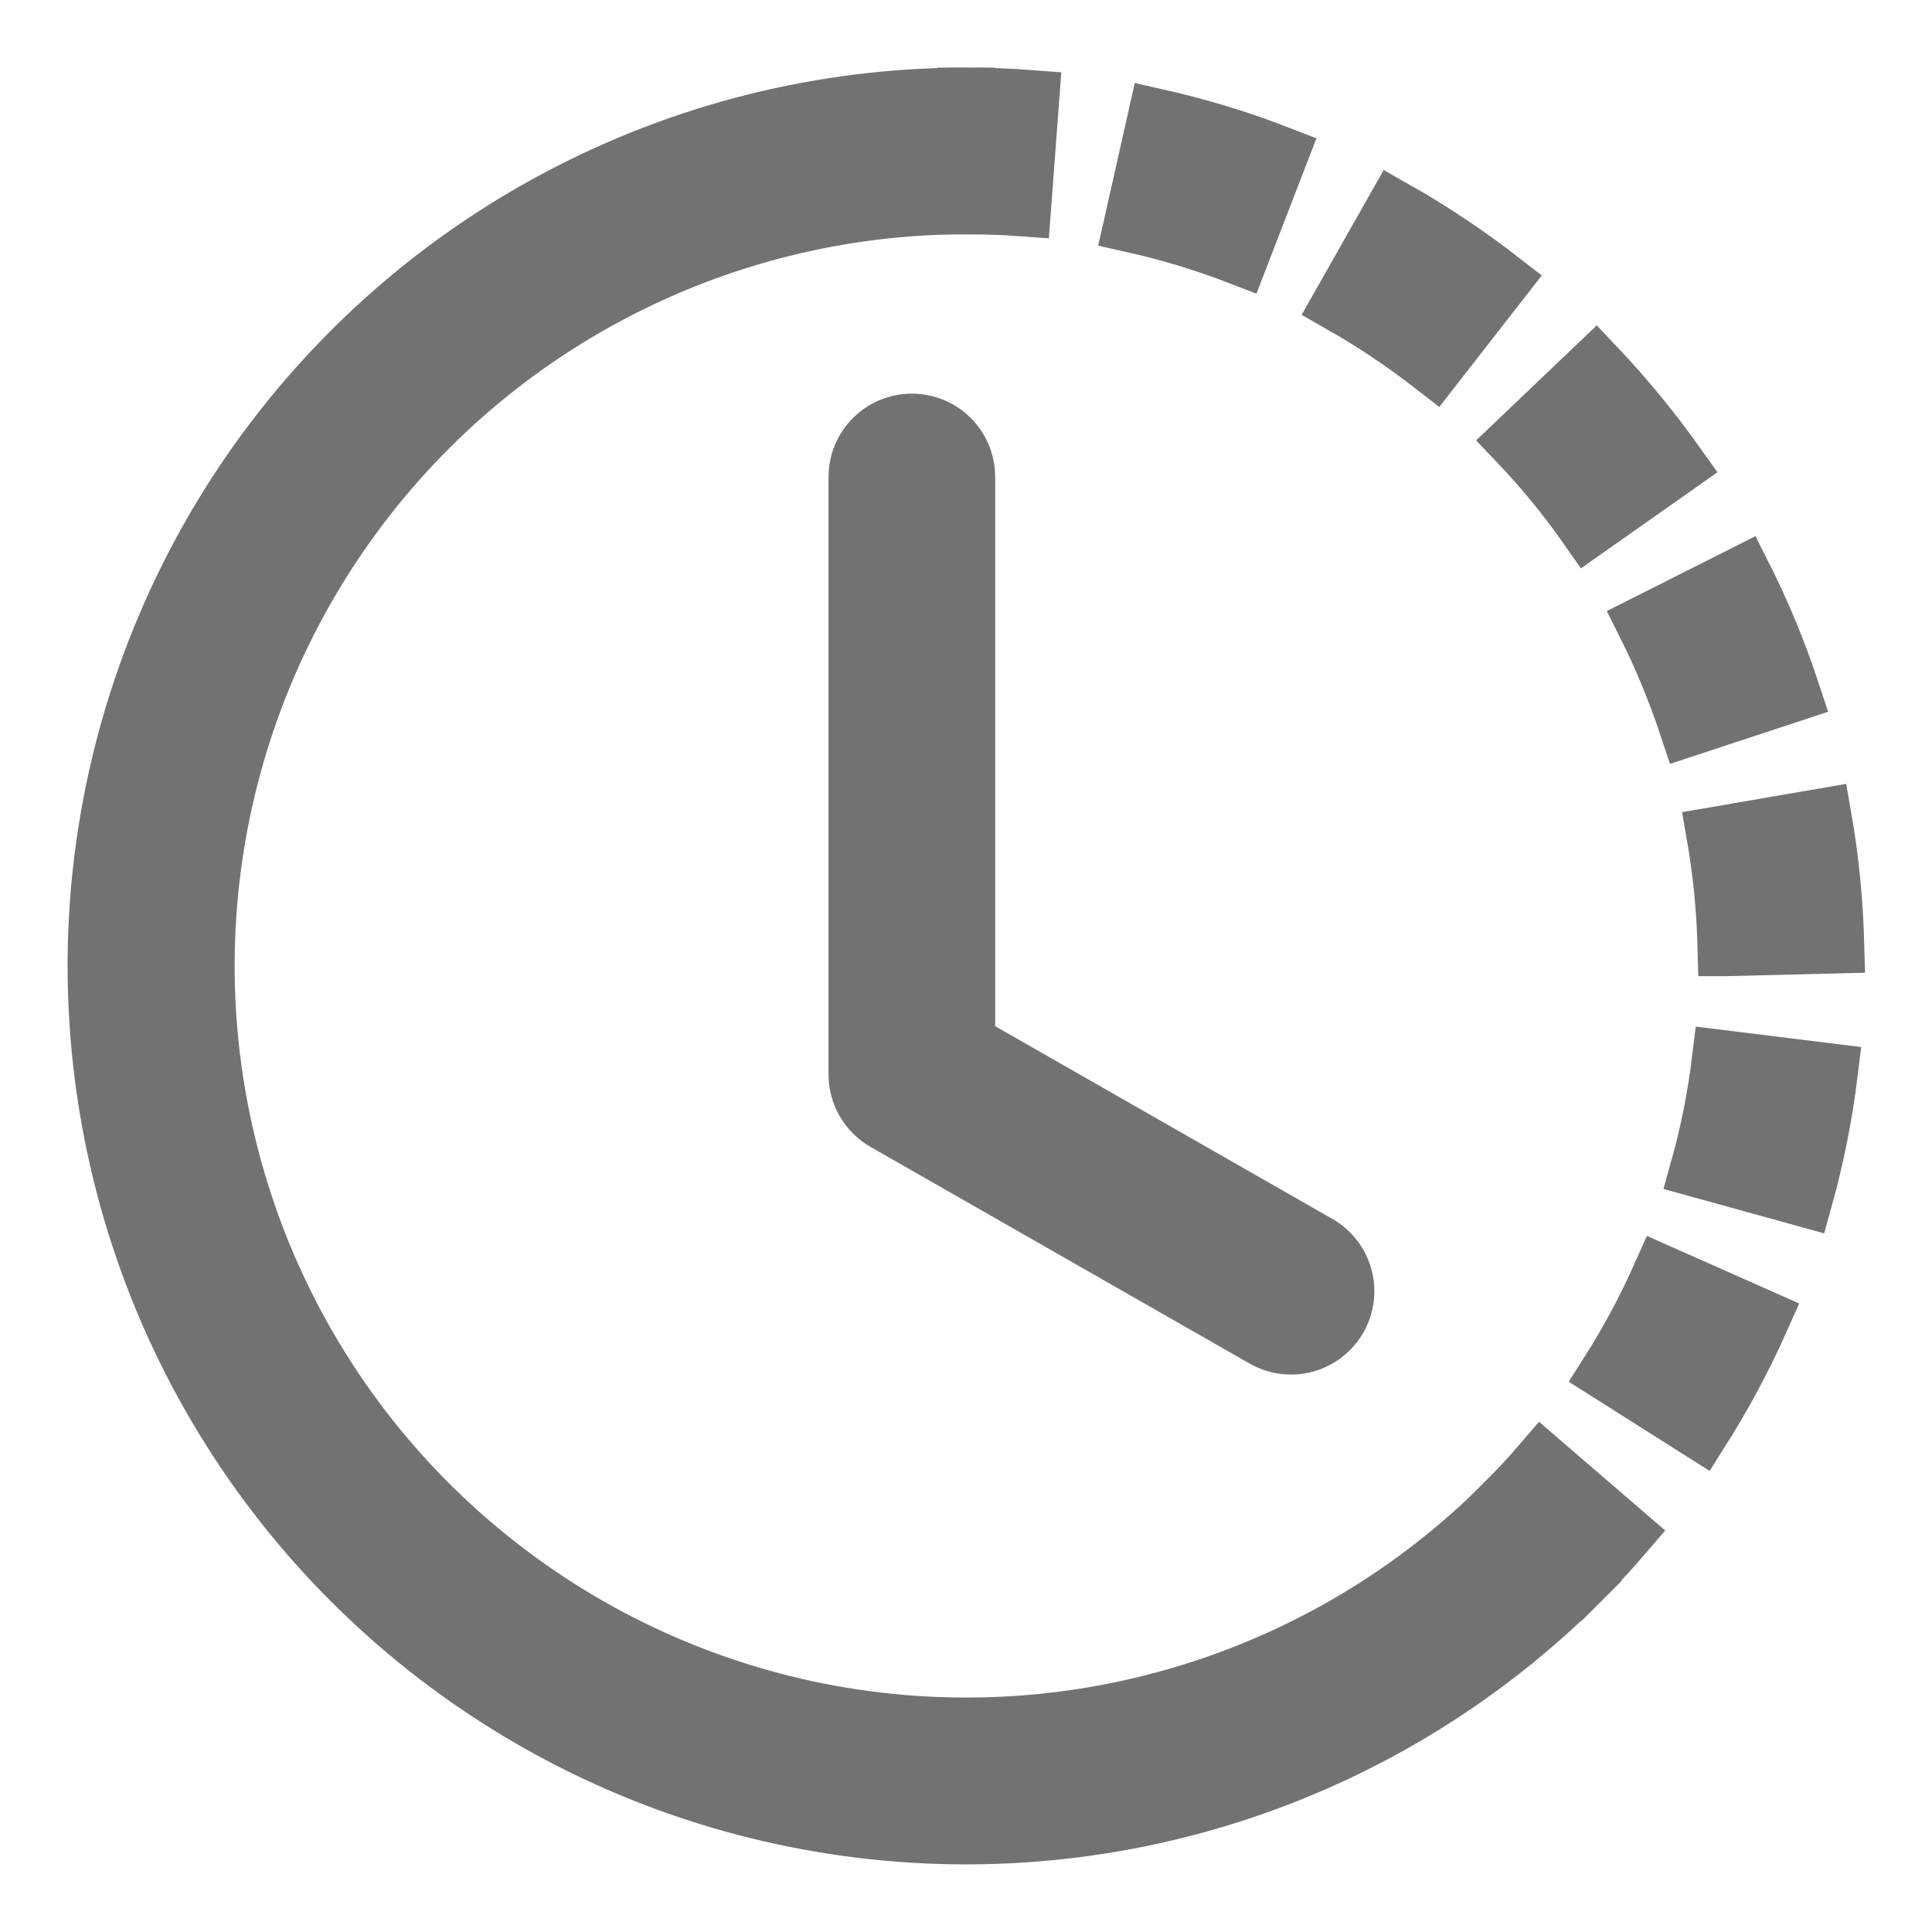
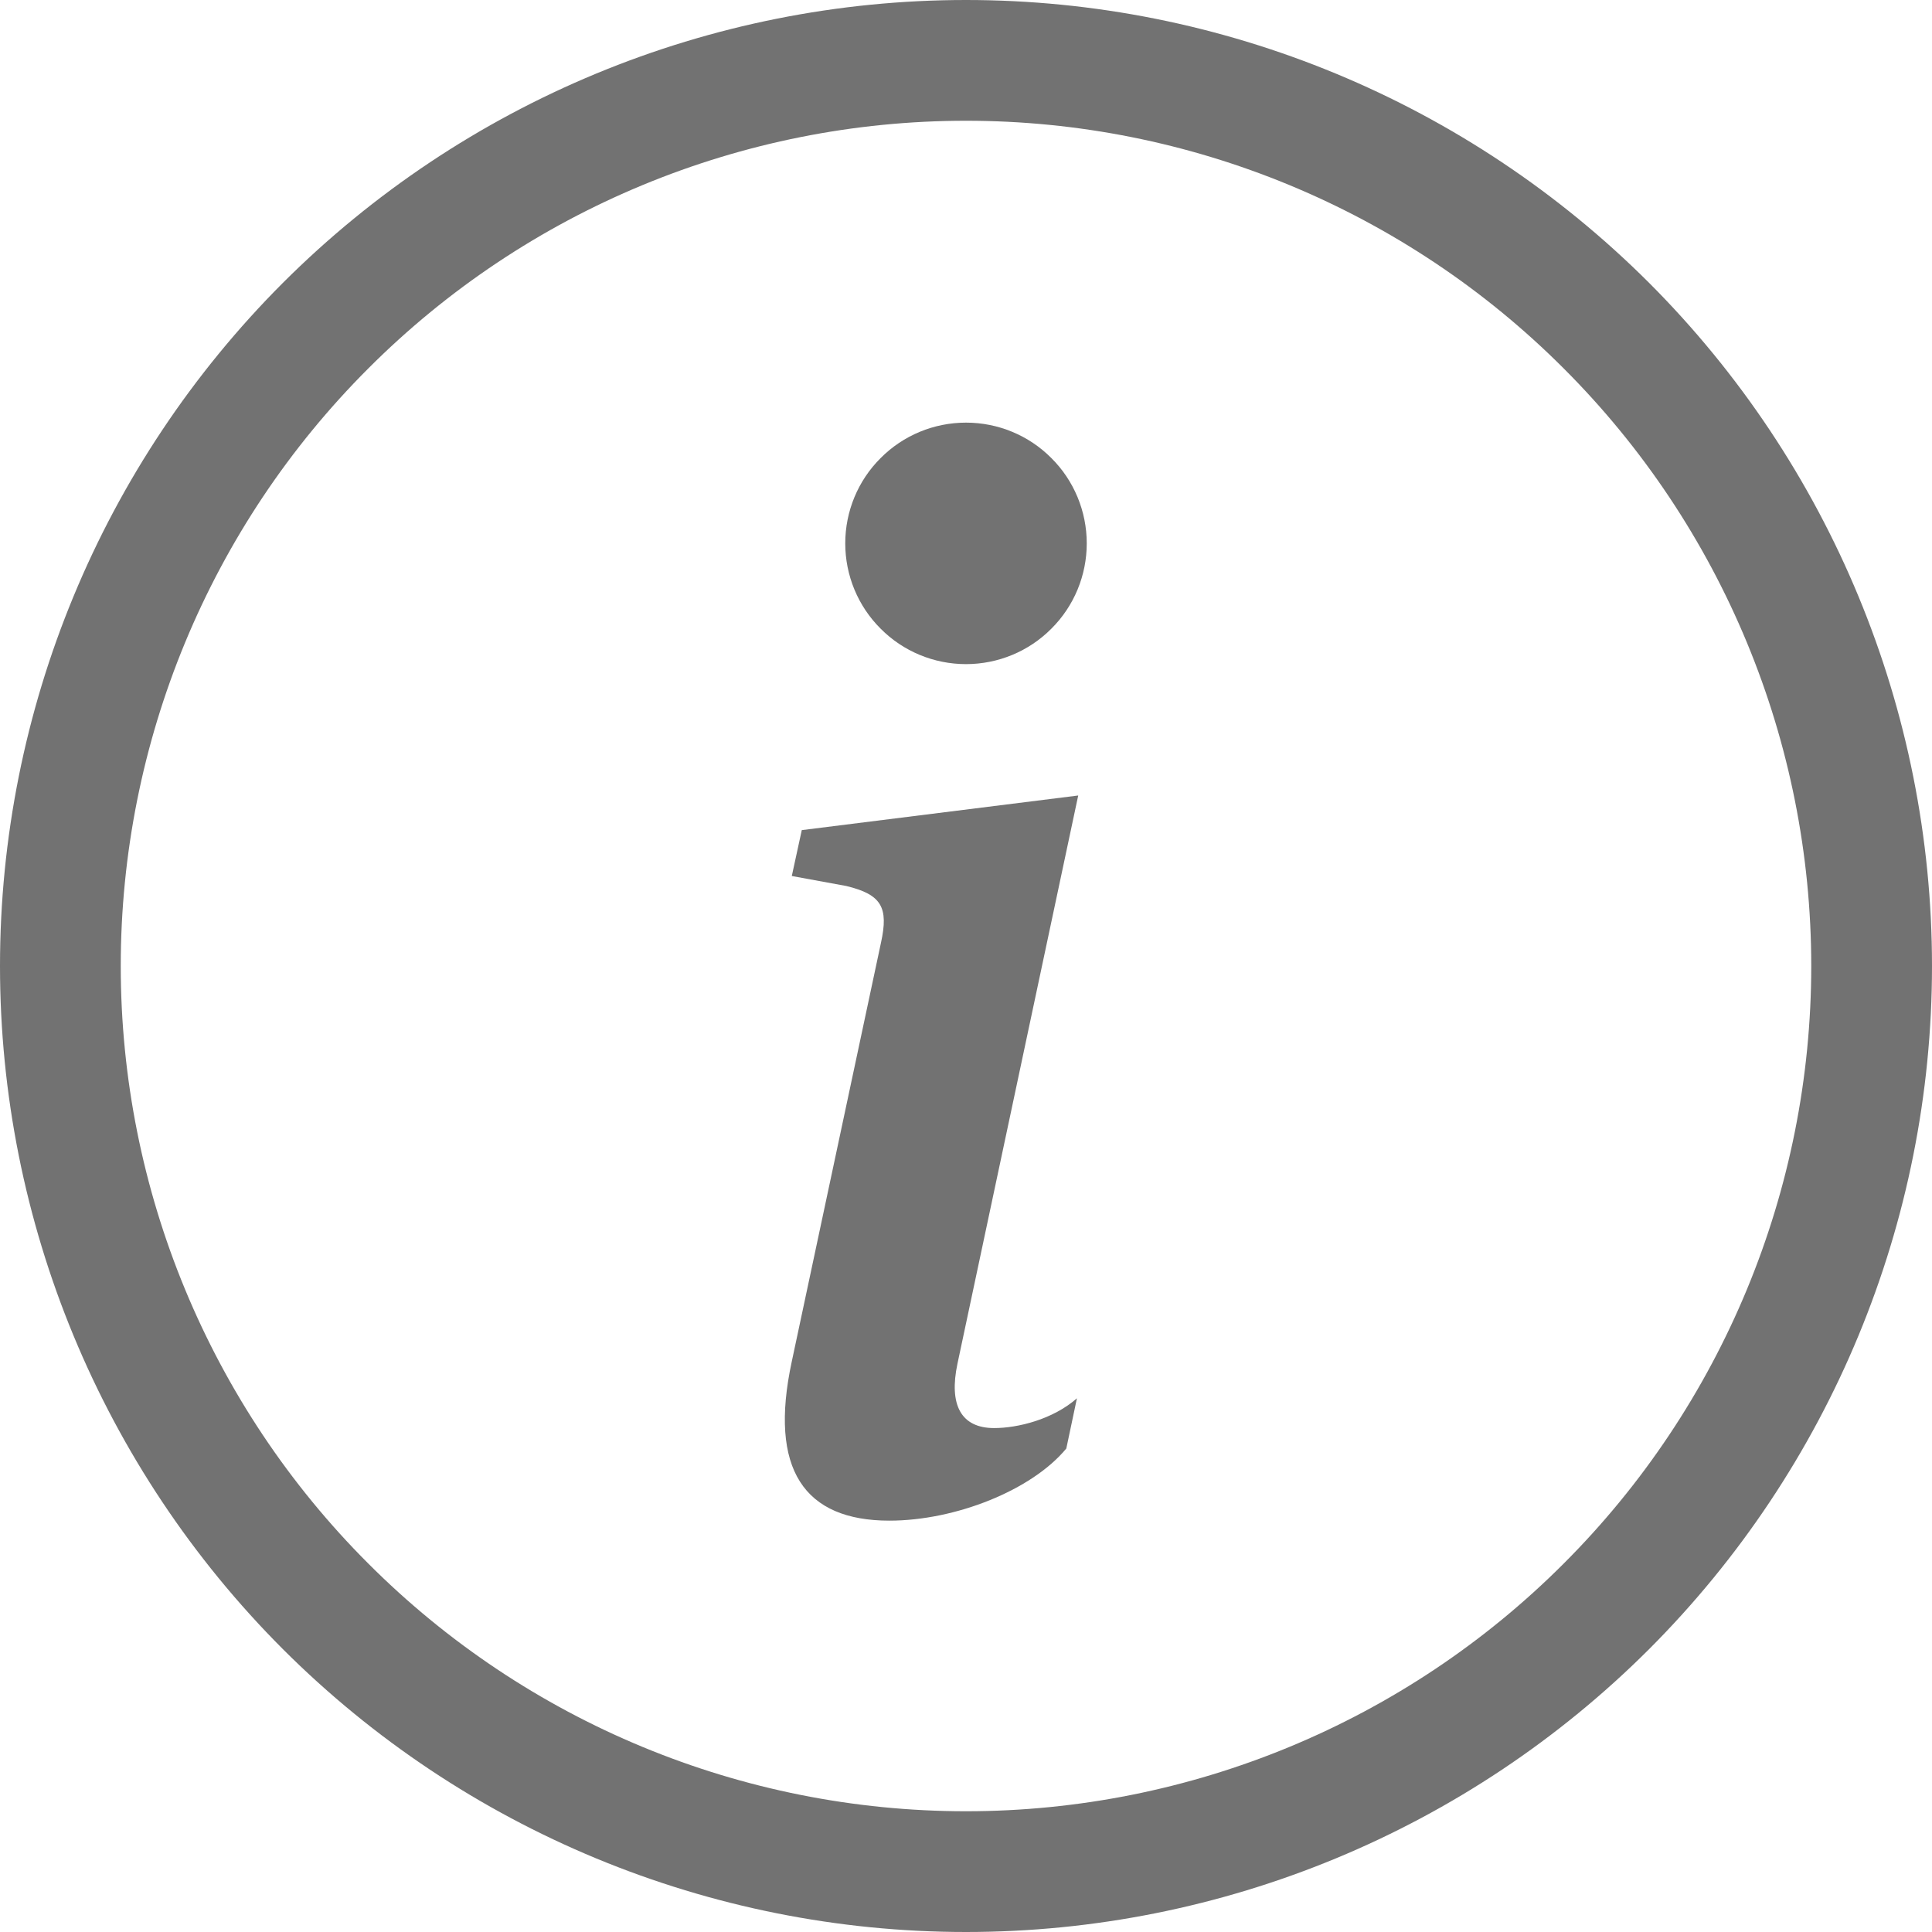
- <svg xmlns="http://www.w3.org/2000/svg" width="14" height="14" viewBox="0 0 20 20" fill="none">
-   <path d="M10.581 2.146C10.389 2.132 10.195 2.125 10.002 2.125V1C10.223 1 10.444 1.008 10.665 1.025L10.581 2.146ZM12.835 2.652C12.475 2.513 12.105 2.401 11.727 2.316L11.974 1.218C12.405 1.315 12.829 1.443 13.24 1.603L12.835 2.652ZM14.377 3.451C14.216 3.344 14.051 3.243 13.883 3.147L14.437 2.169C14.822 2.387 15.19 2.633 15.539 2.904L14.847 3.792C14.694 3.673 14.537 3.56 14.377 3.452V3.451ZM16.439 5.465C16.217 5.148 15.972 4.849 15.705 4.569L16.519 3.793C16.823 4.114 17.104 4.457 17.36 4.817L16.439 5.465ZM17.276 6.985C17.203 6.807 17.122 6.631 17.036 6.459L18.04 5.953C18.239 6.348 18.408 6.757 18.546 7.177L17.478 7.529C17.417 7.345 17.35 7.164 17.276 6.985ZM17.873 9.805C17.863 9.419 17.826 9.033 17.76 8.652L18.868 8.461C18.944 8.895 18.987 9.336 18.999 9.777L17.874 9.805H17.873ZM17.725 11.535C17.762 11.344 17.793 11.154 17.816 10.962L18.933 11.1C18.879 11.539 18.793 11.973 18.675 12.399L17.59 12.099C17.642 11.913 17.687 11.726 17.725 11.535ZM16.654 14.211C16.861 13.885 17.044 13.543 17.201 13.19L18.229 13.646C18.049 14.051 17.841 14.44 17.605 14.813L16.654 14.211ZM15.57 15.567C15.707 15.43 15.839 15.288 15.964 15.142L16.816 15.876C16.672 16.044 16.521 16.206 16.365 16.362L15.57 15.567Z" fill="#727272" stroke="#727272" stroke-width="0.6" />
-   <path d="M10.002 2.125C8.708 2.125 7.433 2.444 6.291 3.055C5.149 3.665 4.175 4.548 3.456 5.625C2.736 6.701 2.294 7.939 2.167 9.227C2.04 10.516 2.233 11.816 2.728 13.012C3.224 14.209 4.007 15.264 5.008 16.085C6.009 16.907 7.197 17.469 8.467 17.722C9.737 17.974 11.049 17.91 12.288 17.534C13.527 17.158 14.655 16.483 15.57 15.567L16.366 16.362C15.319 17.409 14.031 18.182 12.614 18.612C11.198 19.042 9.697 19.116 8.245 18.827C6.794 18.539 5.435 17.896 4.291 16.957C3.147 16.018 2.252 14.812 1.685 13.444C1.119 12.077 0.898 10.59 1.043 9.117C1.189 7.644 1.695 6.23 2.517 4.999C3.34 3.768 4.453 2.759 5.759 2.062C7.065 1.364 8.522 1 10.002 1V2.125Z" fill="#727272" stroke="#727272" stroke-width="0.6" />
-   <path d="M9.439 4.375C9.589 4.375 9.732 4.434 9.837 4.539C9.943 4.645 10.002 4.788 10.002 4.937V10.797L13.655 12.885C13.781 12.961 13.872 13.083 13.909 13.225C13.946 13.367 13.926 13.518 13.853 13.646C13.78 13.773 13.66 13.867 13.519 13.908C13.378 13.948 13.227 13.931 13.097 13.862L9.16 11.612C9.074 11.563 9.003 11.492 8.953 11.406C8.903 11.32 8.877 11.223 8.877 11.124V4.937C8.877 4.788 8.936 4.645 9.042 4.539C9.147 4.434 9.29 4.375 9.439 4.375Z" fill="#727272" stroke="#727272" stroke-width="0.6" />
+ <svg xmlns="http://www.w3.org/2000/svg" width="12" height="12" viewBox="0 0 12 12" fill="none">
+   <path d="M6 11.25C4.608 11.25 3.272 10.697 2.288 9.712C1.303 8.728 0.75 7.392 0.75 6C0.75 4.608 1.303 3.272 2.288 2.288C3.272 1.303 4.608 0.75 6 0.75C7.392 0.75 8.728 1.303 9.712 2.288C10.697 3.272 11.25 4.608 11.25 6C11.25 7.392 10.697 8.728 9.712 9.712C8.728 10.697 7.392 11.25 6 11.25ZM6 12C7.591 12 9.117 11.368 10.243 10.243C11.368 9.117 12 7.591 12 6C12 4.409 11.368 2.883 10.243 1.757C9.117 0.632 7.591 0 6 0C4.409 0 2.883 0.632 1.757 1.757C0.632 2.883 0 4.409 0 6C0 7.591 0.632 9.117 1.757 10.243C2.883 11.368 4.409 12 6 12Z" fill="#727272" />
+   <path d="M6.697 4.941L4.98 5.156L4.918 5.441L5.256 5.503C5.476 5.556 5.52 5.636 5.472 5.855L4.918 8.456C4.773 9.129 4.997 9.445 5.524 9.445C5.933 9.445 6.408 9.257 6.623 8.997L6.689 8.685C6.539 8.817 6.32 8.87 6.175 8.87C5.968 8.87 5.893 8.725 5.947 8.47L6.697 4.941ZM6.75 3.375C6.75 3.574 6.671 3.765 6.53 3.905C6.39 4.046 6.199 4.125 6 4.125C5.801 4.125 5.61 4.046 5.47 3.905C5.329 3.765 5.25 3.574 5.25 3.375C5.25 3.176 5.329 2.985 5.47 2.845C5.61 2.704 5.801 2.625 6 2.625C6.199 2.625 6.39 2.704 6.53 2.845C6.671 2.985 6.75 3.176 6.75 3.375Z" fill="#727272" />
</svg>
